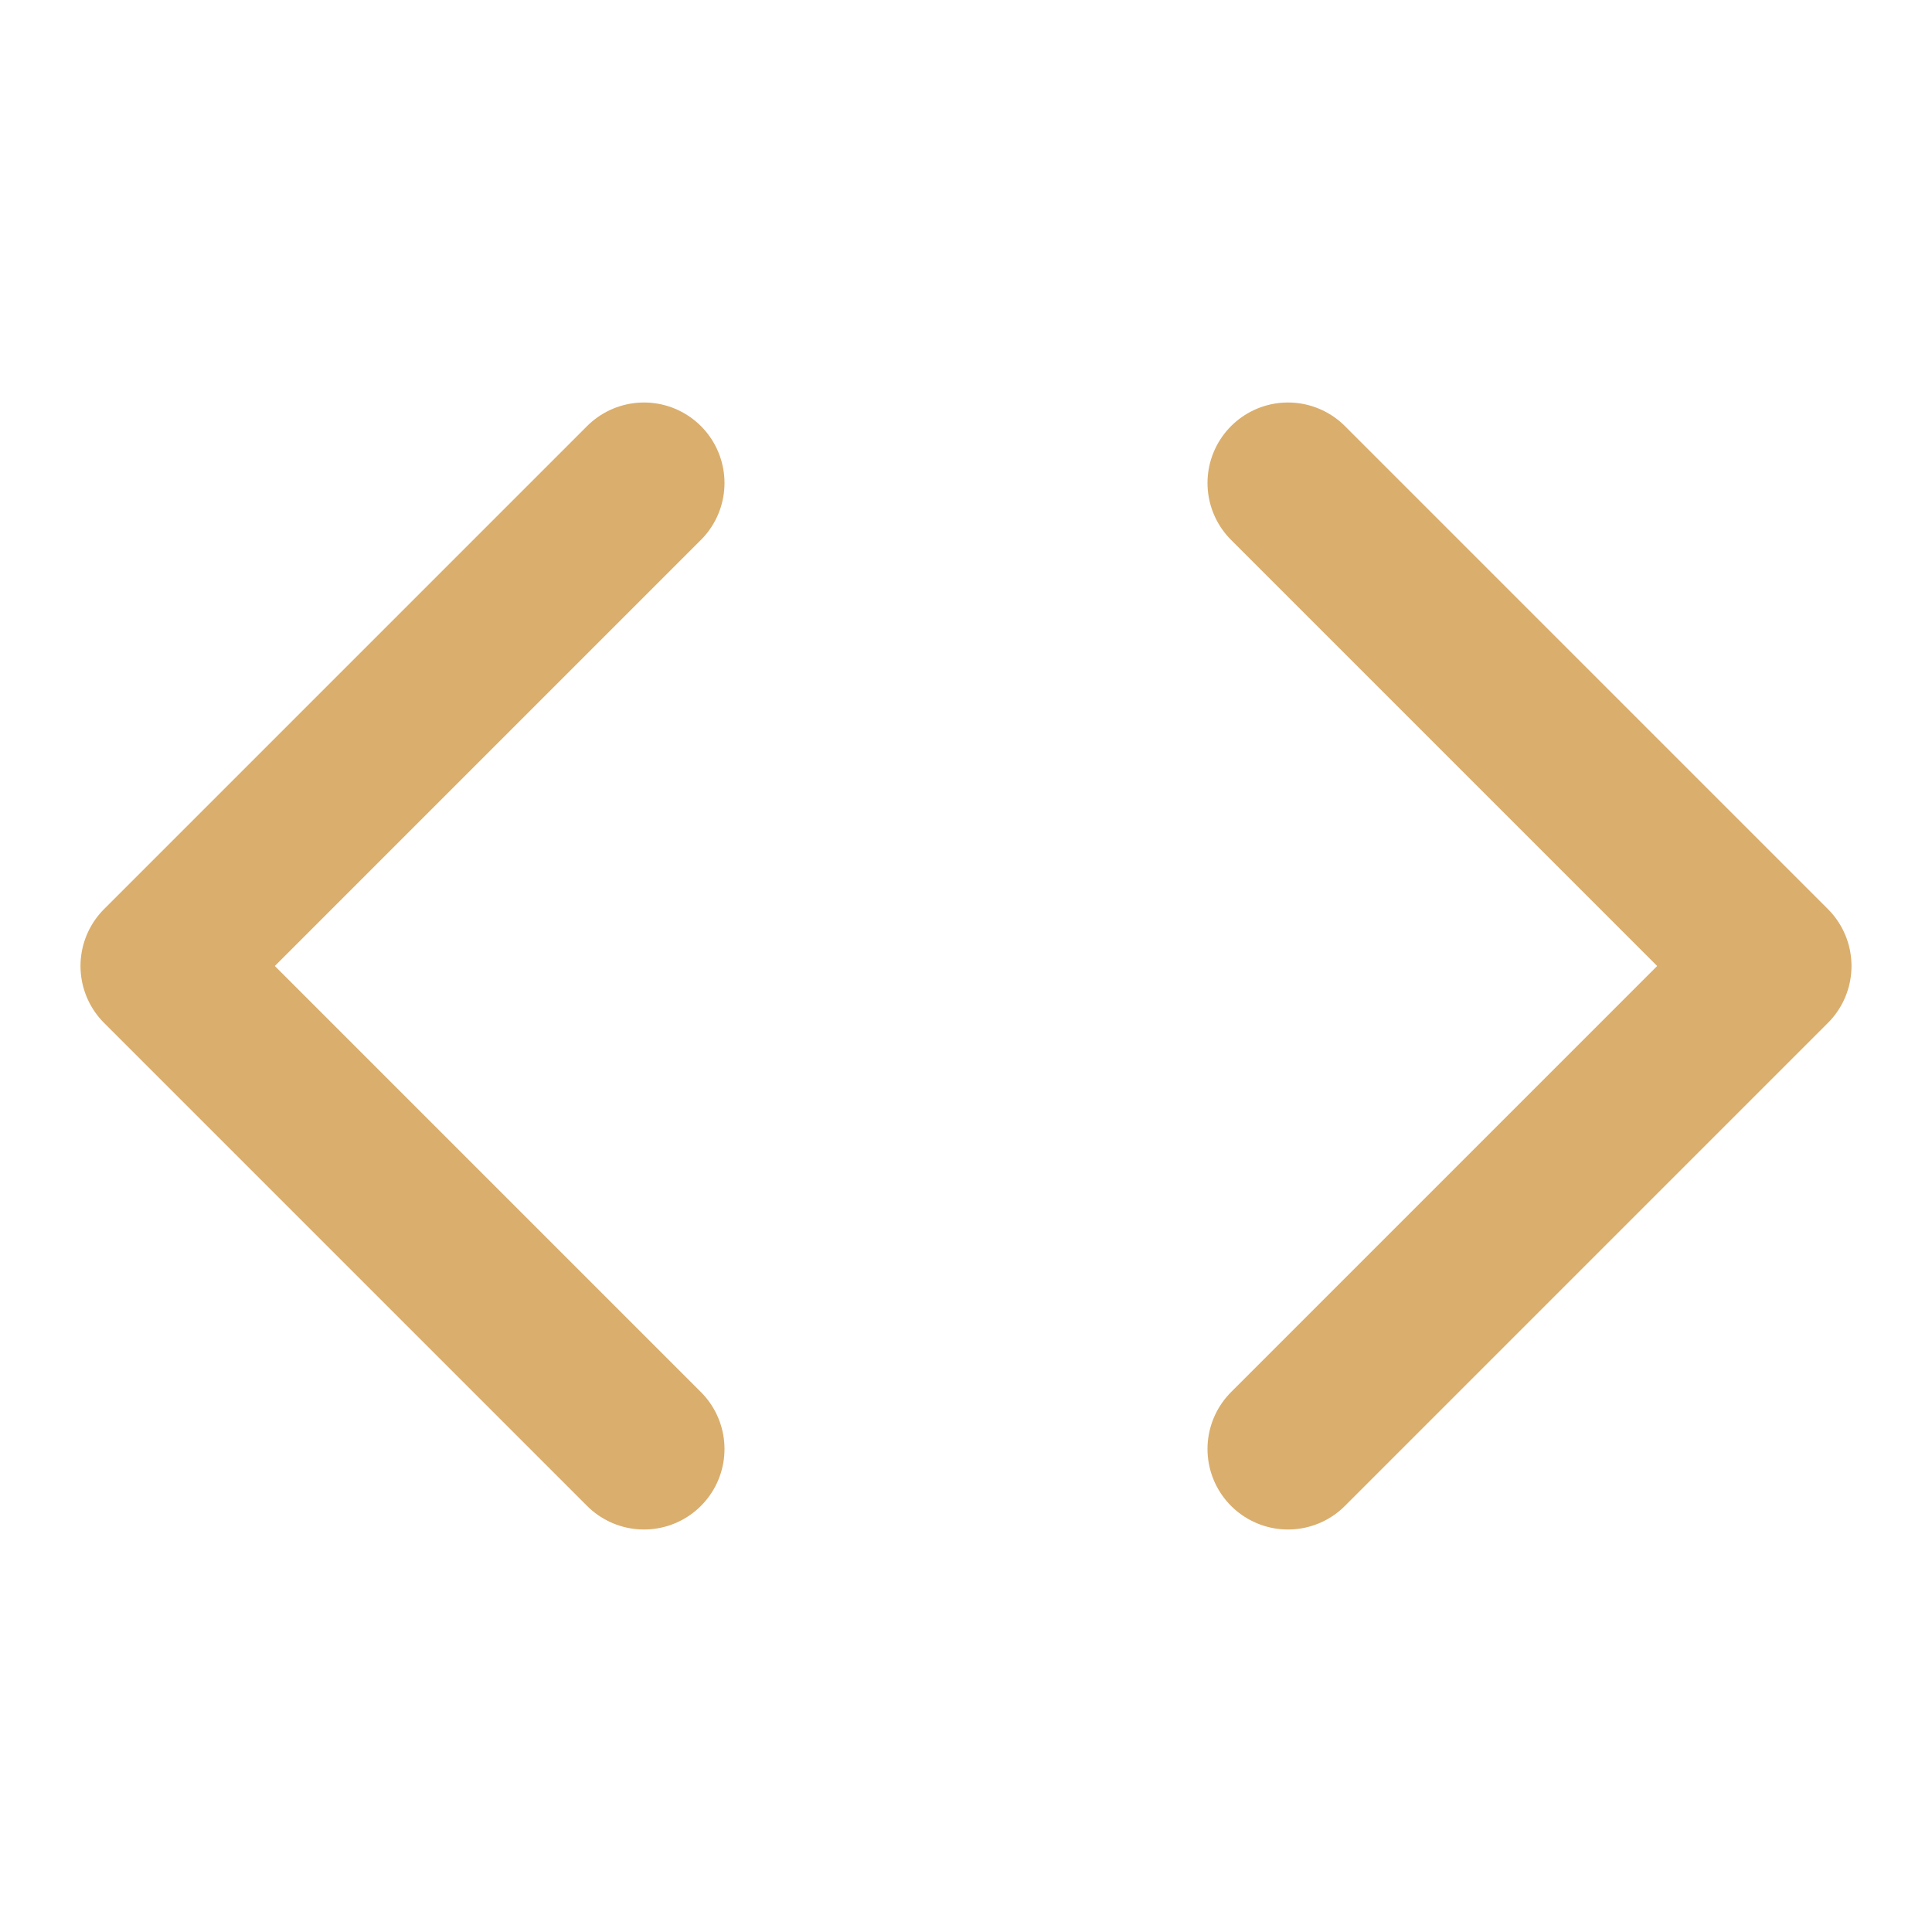
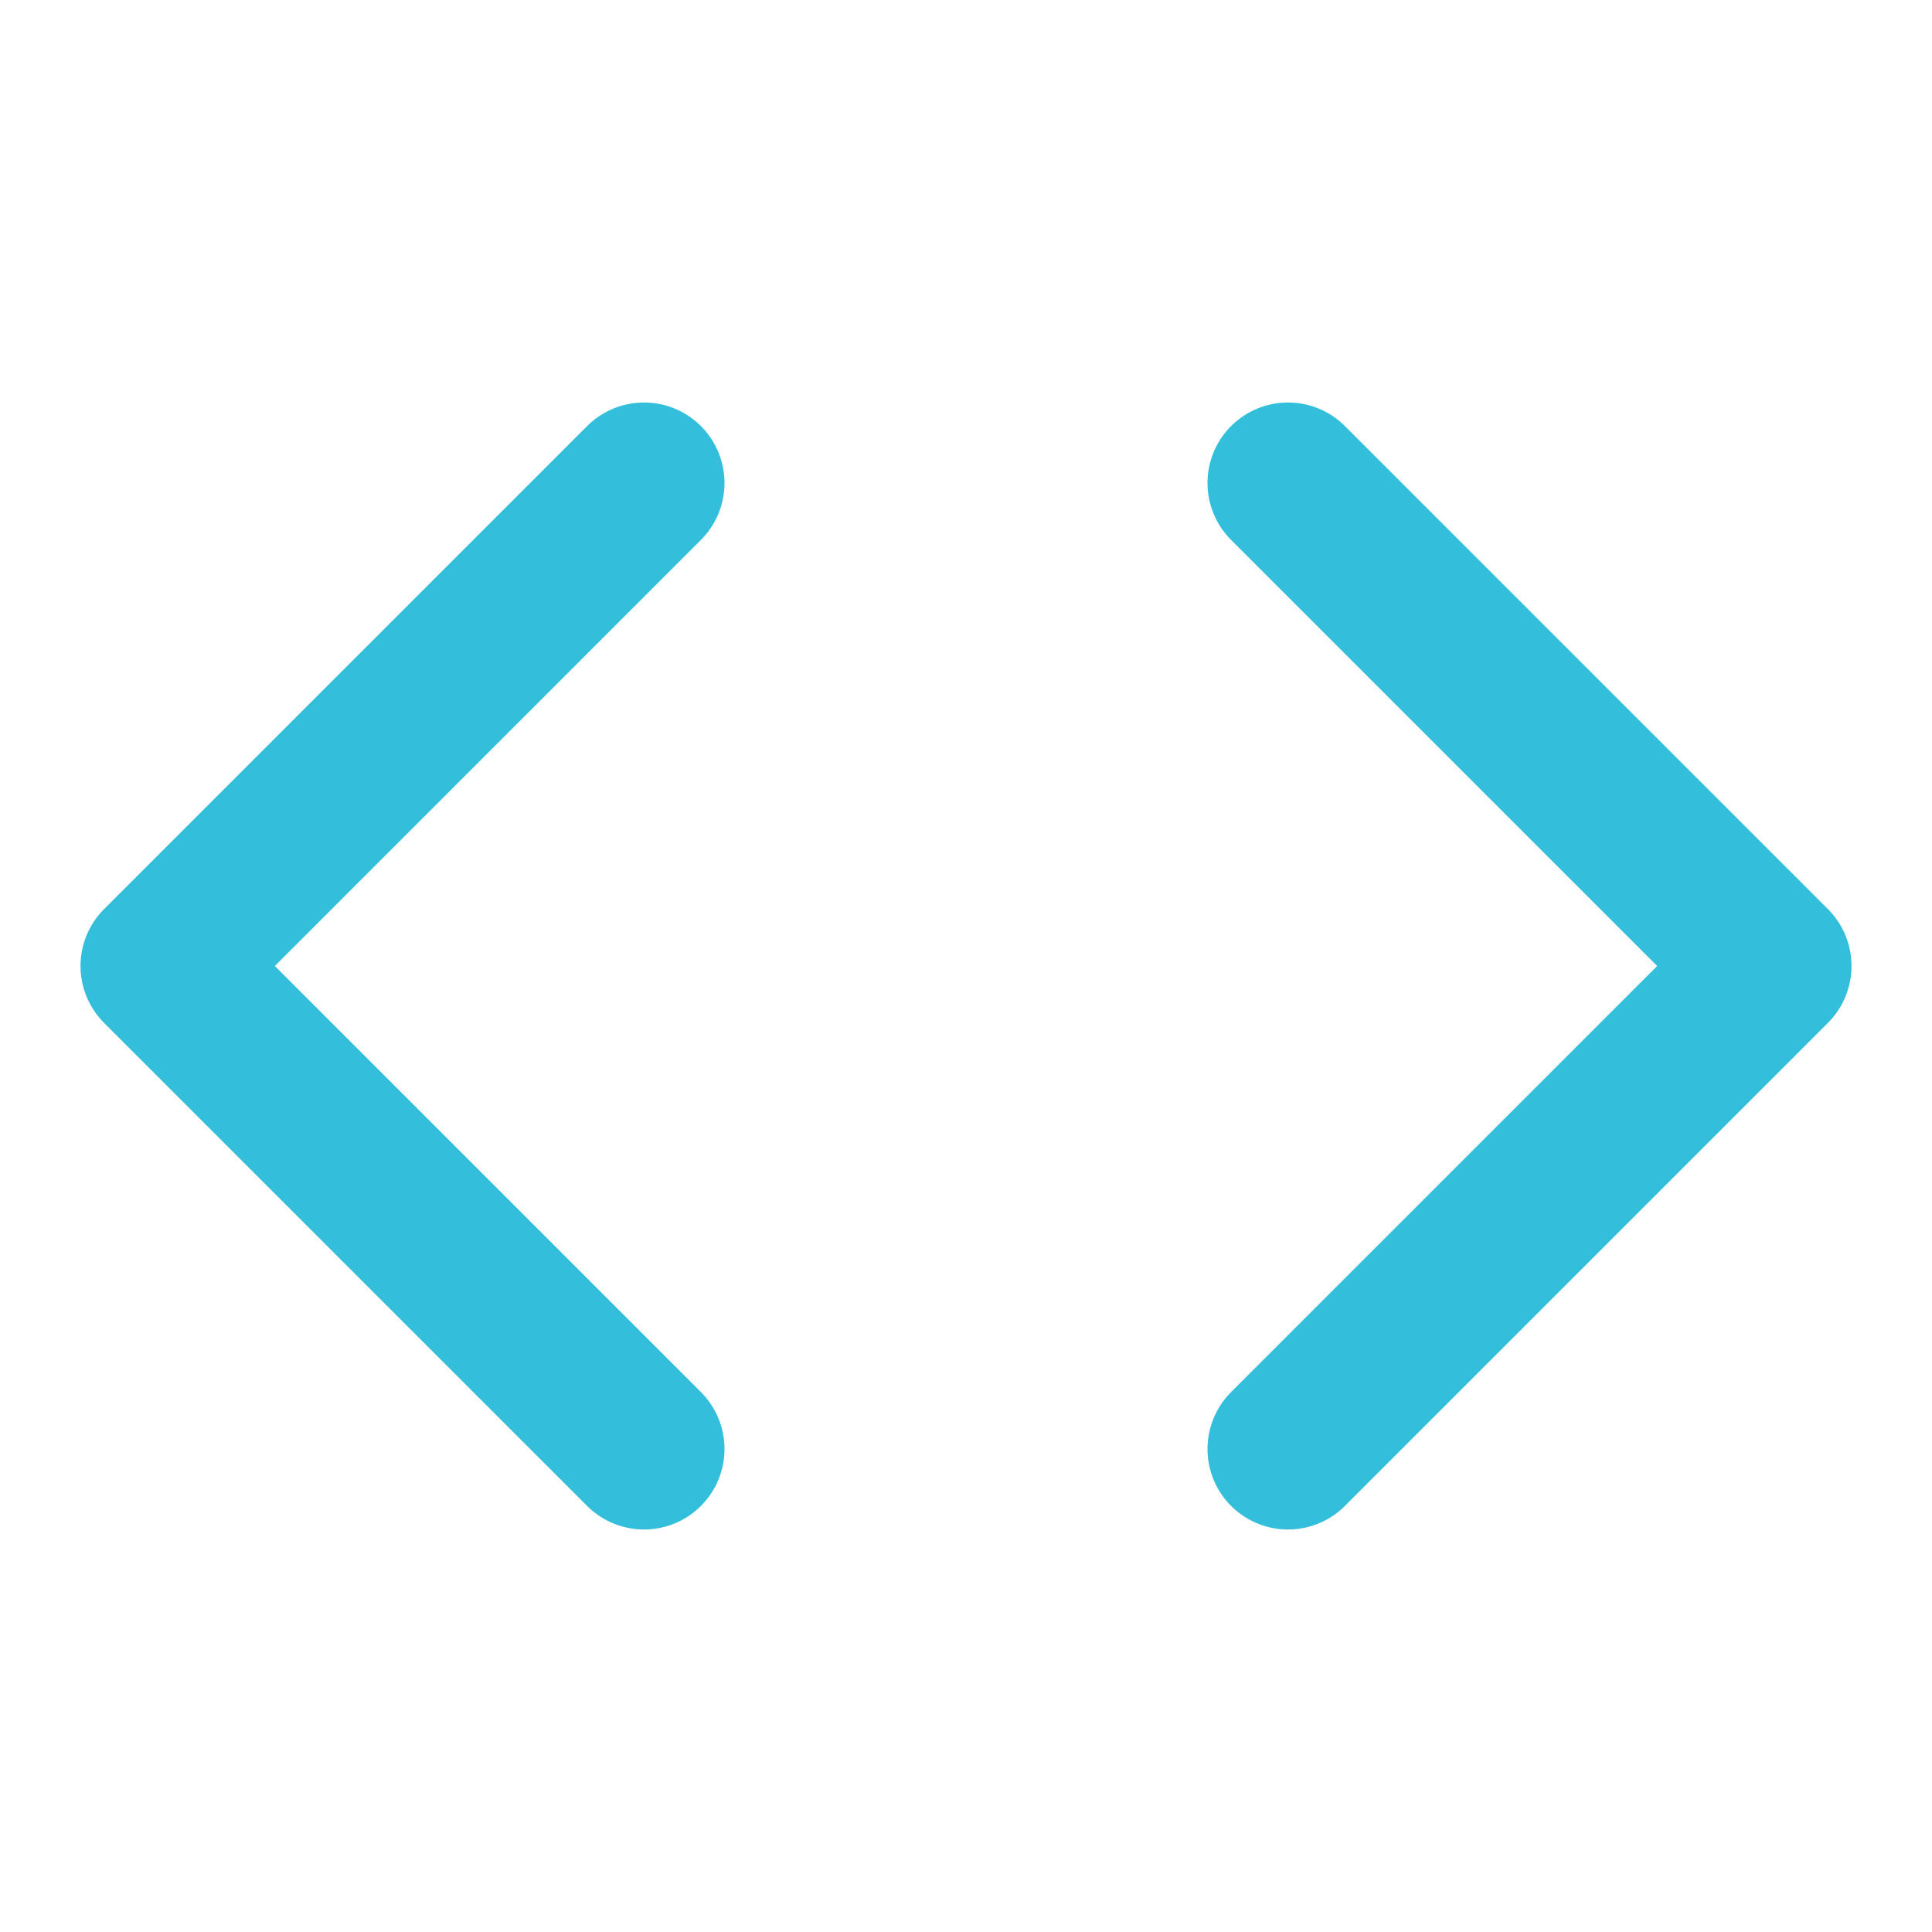
- <svg xmlns="http://www.w3.org/2000/svg" width="100" height="100" viewBox="0 0 24 24" fill="none" stroke="#daae6d" stroke-width="2" stroke-linecap="round" stroke-linejoin="round" class="feather feather-code">
+ <svg xmlns="http://www.w3.org/2000/svg" width="100" height="100" viewBox="0 0 24 24" fill="none" stroke="#33bfdb" stroke-width="2" stroke-linecap="round" stroke-linejoin="round" class="feather feather-code">
  <polyline points="16 18 22 12 16 6" />
  <polyline points="8 6 2 12 8 18" />
</svg>
